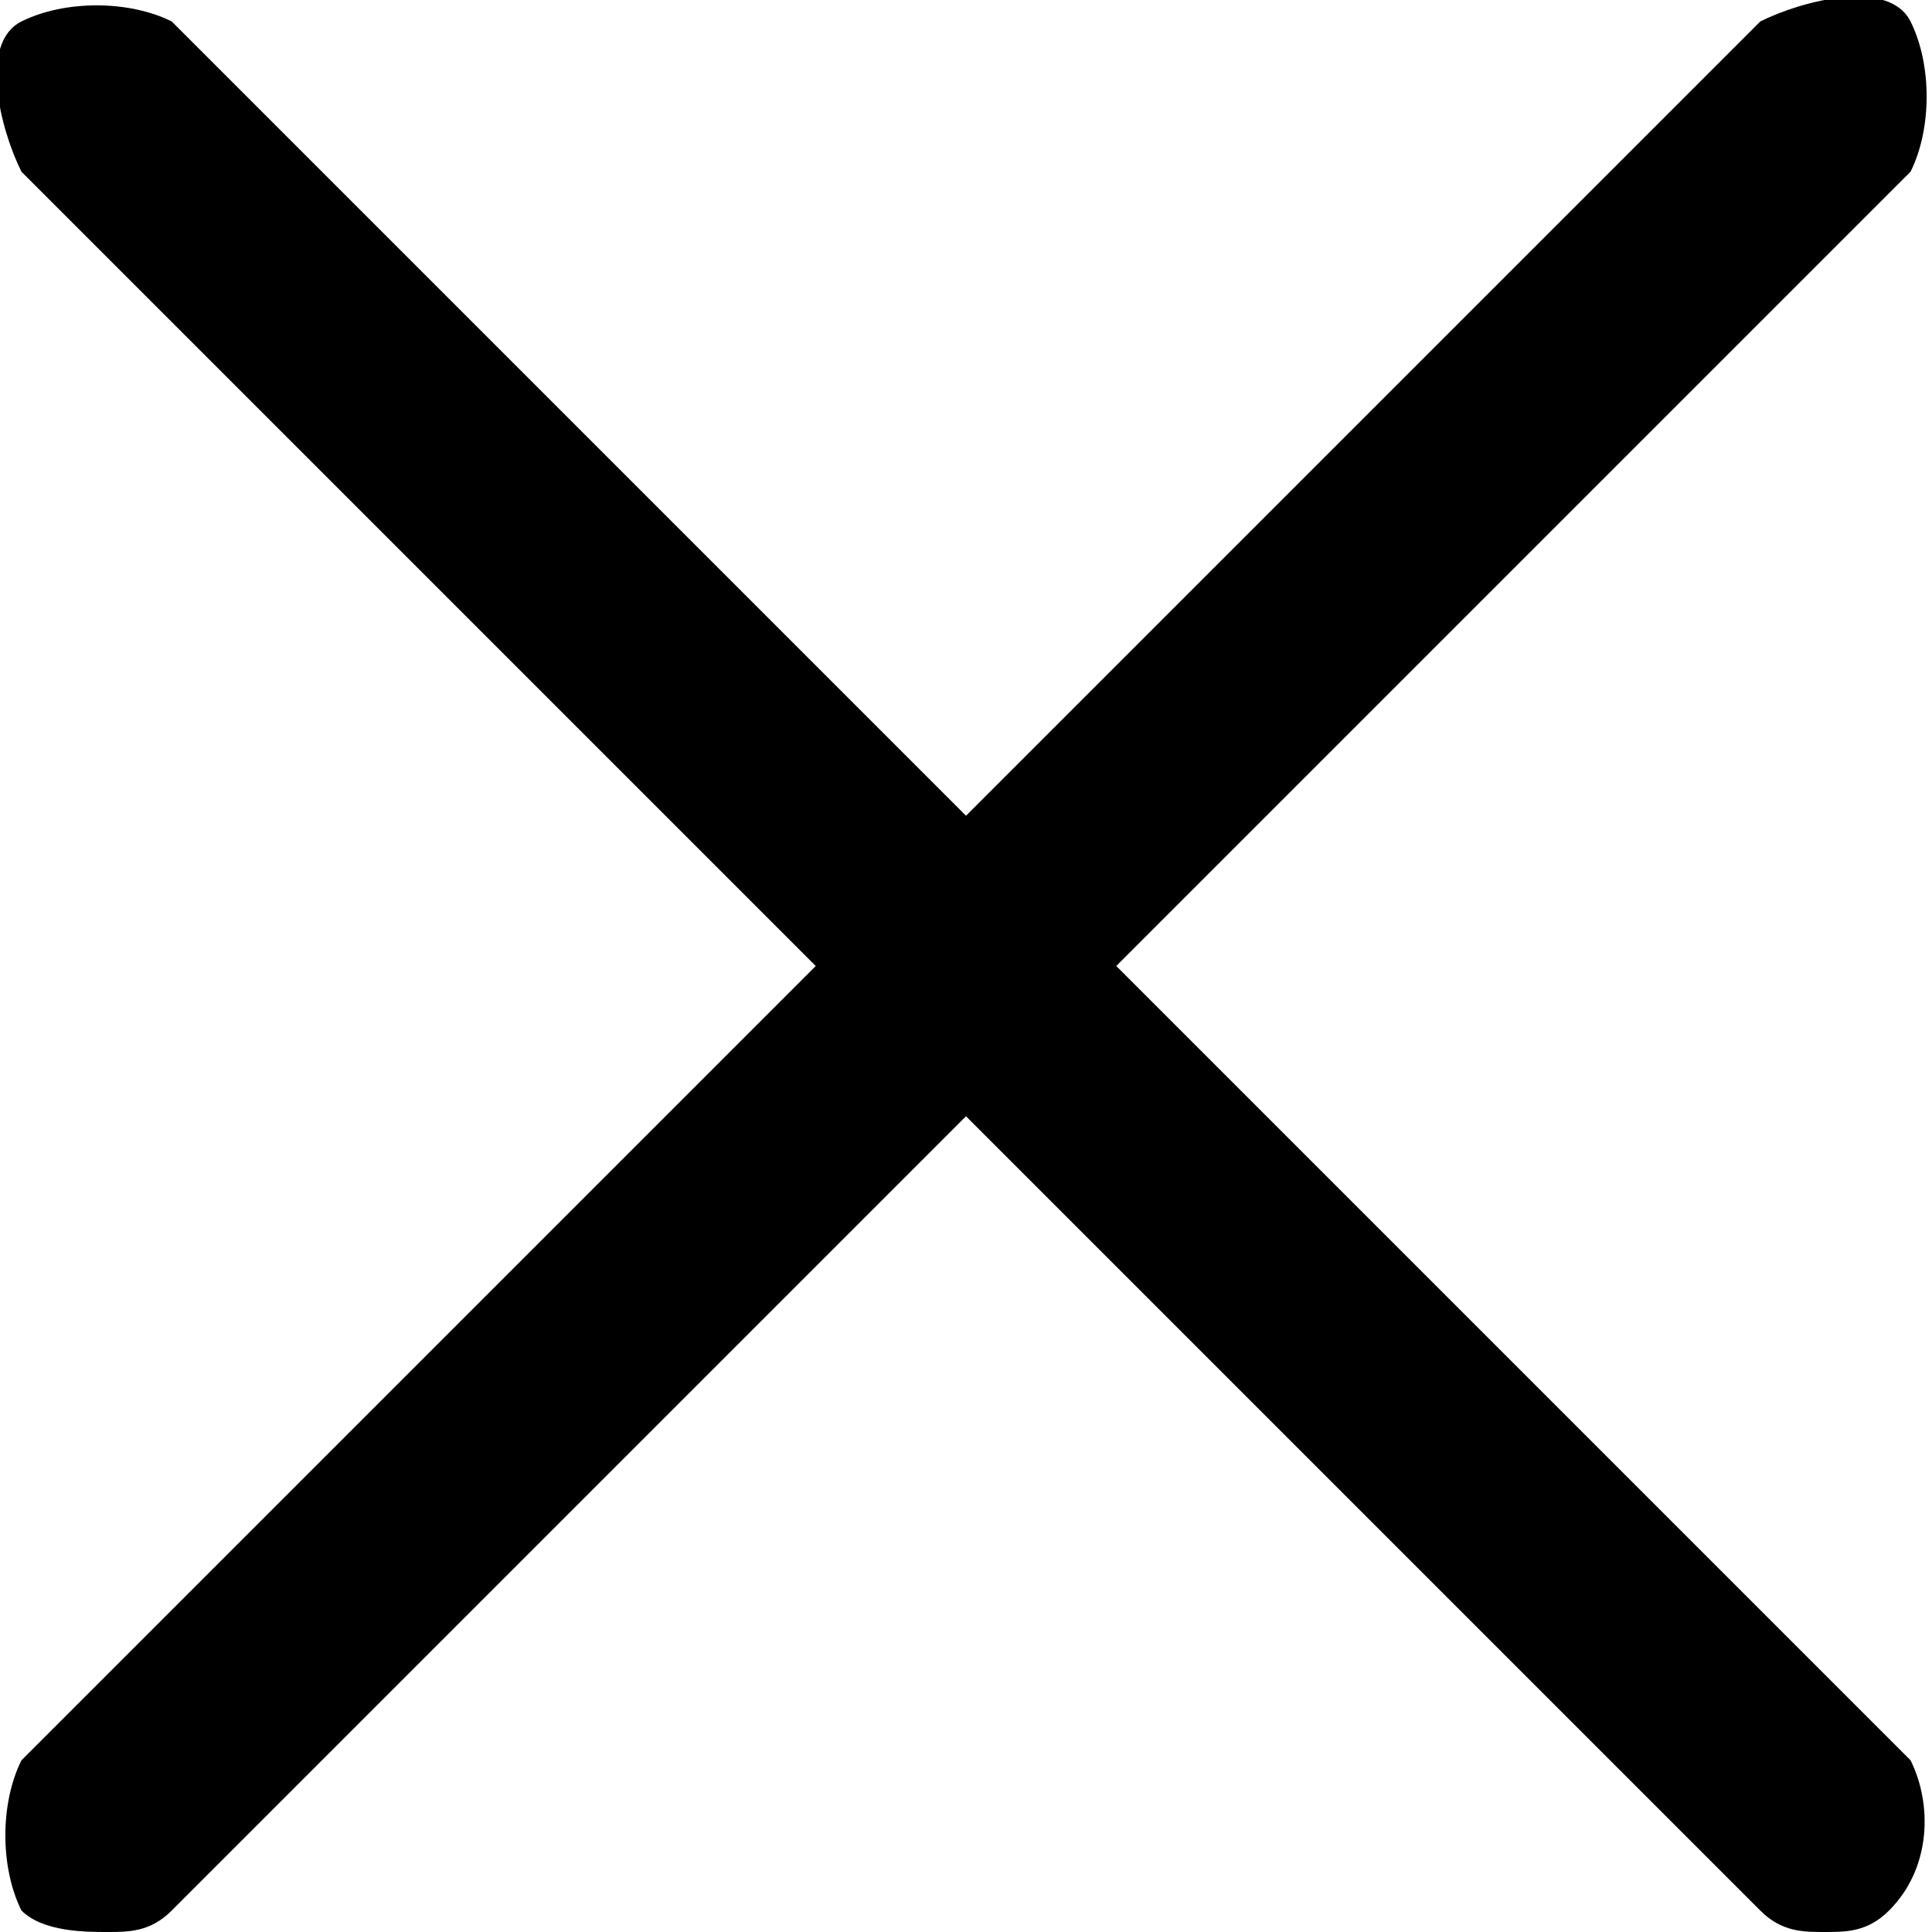
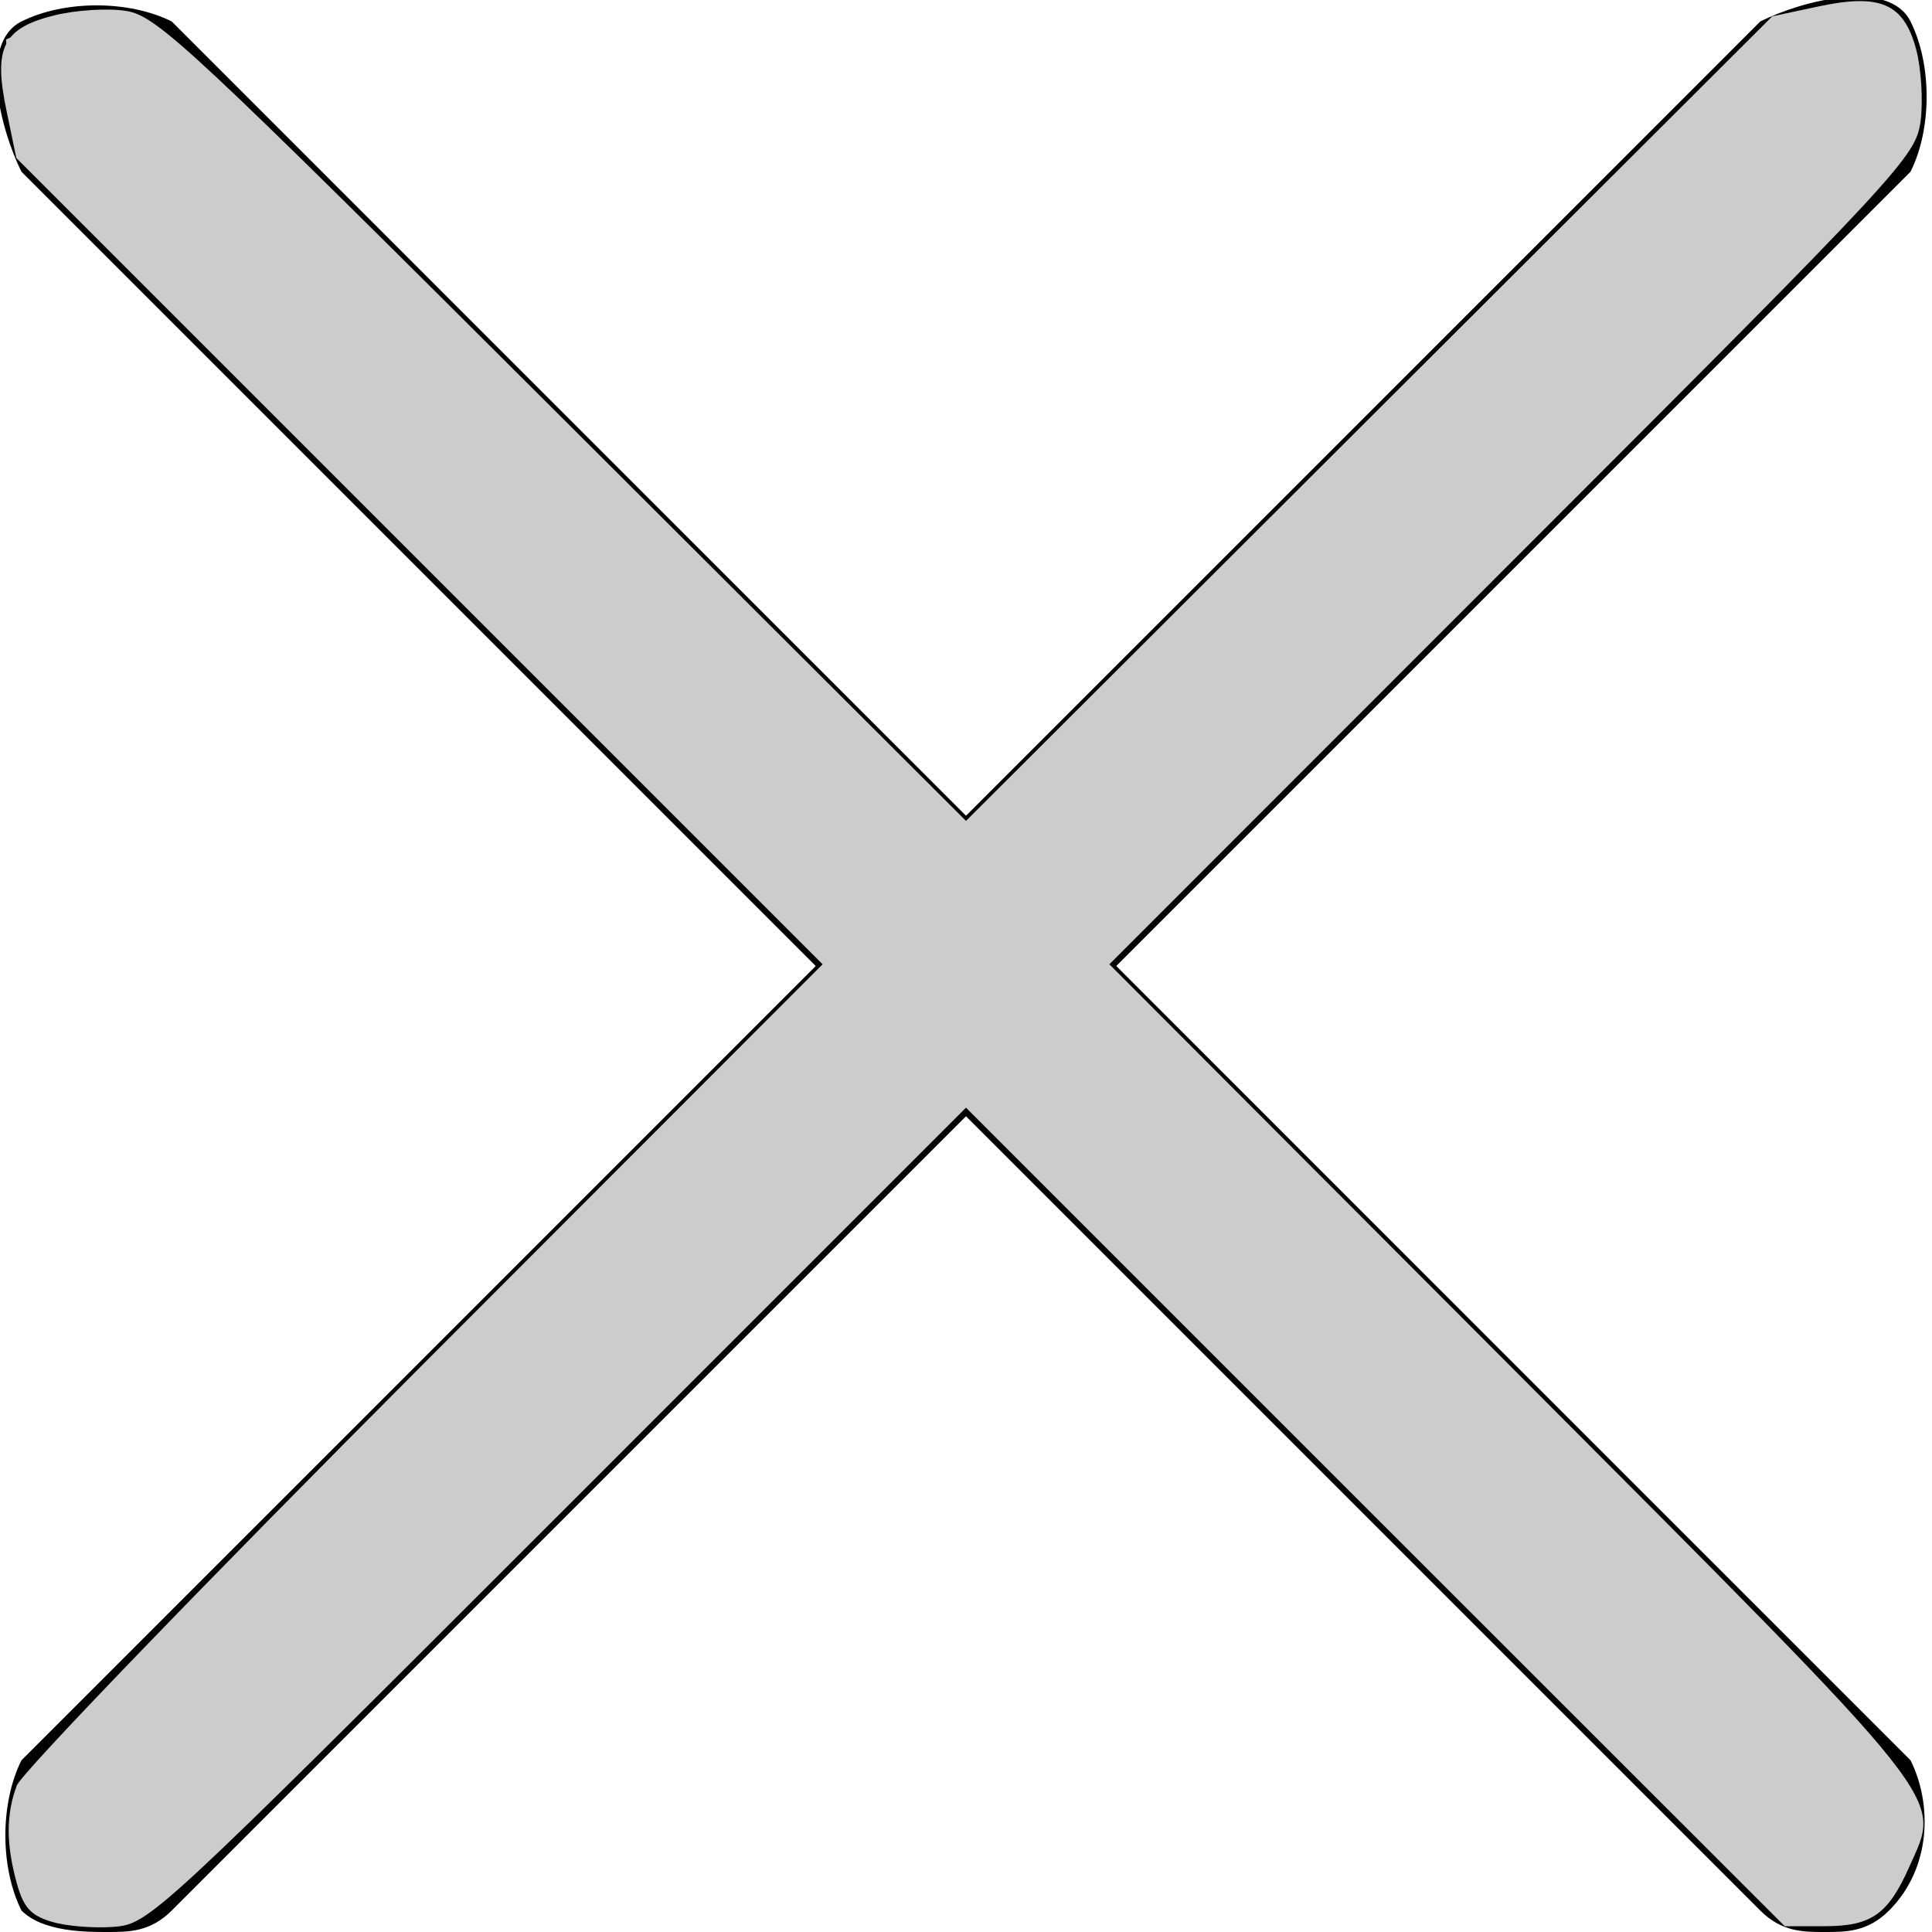
<svg xmlns="http://www.w3.org/2000/svg" version="1.1" id="Layer_1" x="0px" y="0px" viewBox="0 0 9 9" style="enable-background:new 0 0 9 9;" xml:space="preserve">
-   <path d="M5.2,4.5l3.7-3.7C9,0.6,9,0.3,8.9,0.1S8.4,0,8.2,0.1L4.5,3.8L0.8,0.1C0.6,0,0.3,0,0.1,0.1S0,0.6,0.1,0.8l3.7,3.7L0.1,8.2   C0,8.4,0,8.7,0.1,8.9C0.2,9,0.4,9,0.5,9s0.2,0,0.3-0.1l3.7-3.7l3.7,3.7C8.3,9,8.4,9,8.5,9s0.2,0,0.3-0.1C9,8.7,9,8.4,8.9,8.2   L5.2,4.5z" />
+   <defs id="defs7" />
+   <path d="M5.2,4.5l3.7-3.7C9,0.6,9,0.3,8.9,0.1S8.4,0,8.2,0.1L4.5,3.8L0.8,0.1C0.6,0,0.3,0,0.1,0.1S0,0.6,0.1,0.8l3.7,3.7L0.1,8.2   C0,8.4,0,8.7,0.1,8.9C0.2,9,0.4,9,0.5,9s0.2,0,0.3-0.1l3.7-3.7l3.7,3.7C8.3,9,8.4,9,8.5,9s0.2,0,0.3-0.1C9,8.7,9,8.4,8.9,8.2   L5.2,4.5z" id="path2" />
+   <path style="fill:#cccccc;fill-opacity:1;stroke-width:0.038" d="M 0.24,8.952 C 0.143,8.923 0.109,8.885 0.078,8.772 0.028,8.591 0.028,8.453 0.078,8.318 0.1,8.259 0.954,7.374 1.975,6.351 L 3.832,4.492 1.954,2.614 0.076,0.736 0.031,0.519 C -0.032,0.222 0.013,0.132 0.251,0.072 0.351,0.047 0.503,0.037 0.588,0.051 0.732,0.074 0.885,0.217 2.622,1.95 L 4.5,3.824 6.378,1.95 8.256,0.076 8.466,0.031 c 0.293,-0.063 0.402,-0.016 0.46,0.198 0.024,0.09 0.033,0.241 0.021,0.335 C 8.923,0.731 8.873,0.786 7.045,2.614 L 5.168,4.492 7.042,6.37 C 9.117,8.451 9.043,8.359 8.894,8.697 8.795,8.919 8.717,8.973 8.499,8.973 H 8.314 L 6.407,7.067 4.5,5.16 2.599,7.061 C 0.722,8.938 0.695,8.963 0.53,8.976 0.438,8.983 0.307,8.973 0.24,8.952 Z" id="path4486" />
+   <path style="fill:#cccccc;fill-opacity:1;stroke-width:0.038" d="" id="path4488" />
+   <path style="fill:#cccccc;fill-opacity:1;stroke-width:0.038" d="" id="path4490" />
+   <path style="fill:#cccccc;fill-opacity:1;stroke-width:0.038" d="" id="path4492" />
+   <path style="fill:#cccccc;fill-opacity:1;stroke-width:0.038" d="" id="path4494" />
+   <path style="fill:#cccccc;fill-opacity:1;stroke-width:0.038" d="M 0.206,8.925 C 0.124,8.87 0.076,8.727 0.076,8.534 c 0,-0.242 -0.119,-0.11 2.134,-2.373 L 3.87,4.492 1.969,2.591 0.068,0.69 0.048,0.437 0.028,0.184 0.165,0.126 c 0.076,-0.032 0.215,-0.057 0.31,-0.057 0.144,0 0.199,0.023 0.335,0.14 C 0.899,0.286 1.766,1.14 2.736,2.106 L 4.5,3.863 6.397,1.968 c 1.872,-1.869 1.9,-1.895 2.078,-1.92 0.344,-0.049 0.449,0.044 0.449,0.401 0,0.144 -0.023,0.214 -0.102,0.313 C 8.766,0.831 7.913,1.699 6.926,2.689 L 5.132,4.49 6.962,6.331 c 1.007,1.013 1.862,1.903 1.901,1.978 0.152,0.292 -0.049,0.645 -0.366,0.645 H 8.333 L 6.416,7.038 4.5,5.122 2.679,6.937 C 1.677,7.935 0.801,8.797 0.731,8.853 0.634,8.93 0.562,8.954 0.426,8.954 0.328,8.953 0.229,8.94 0.206,8.925 Z" id="path4496" />
</svg>
